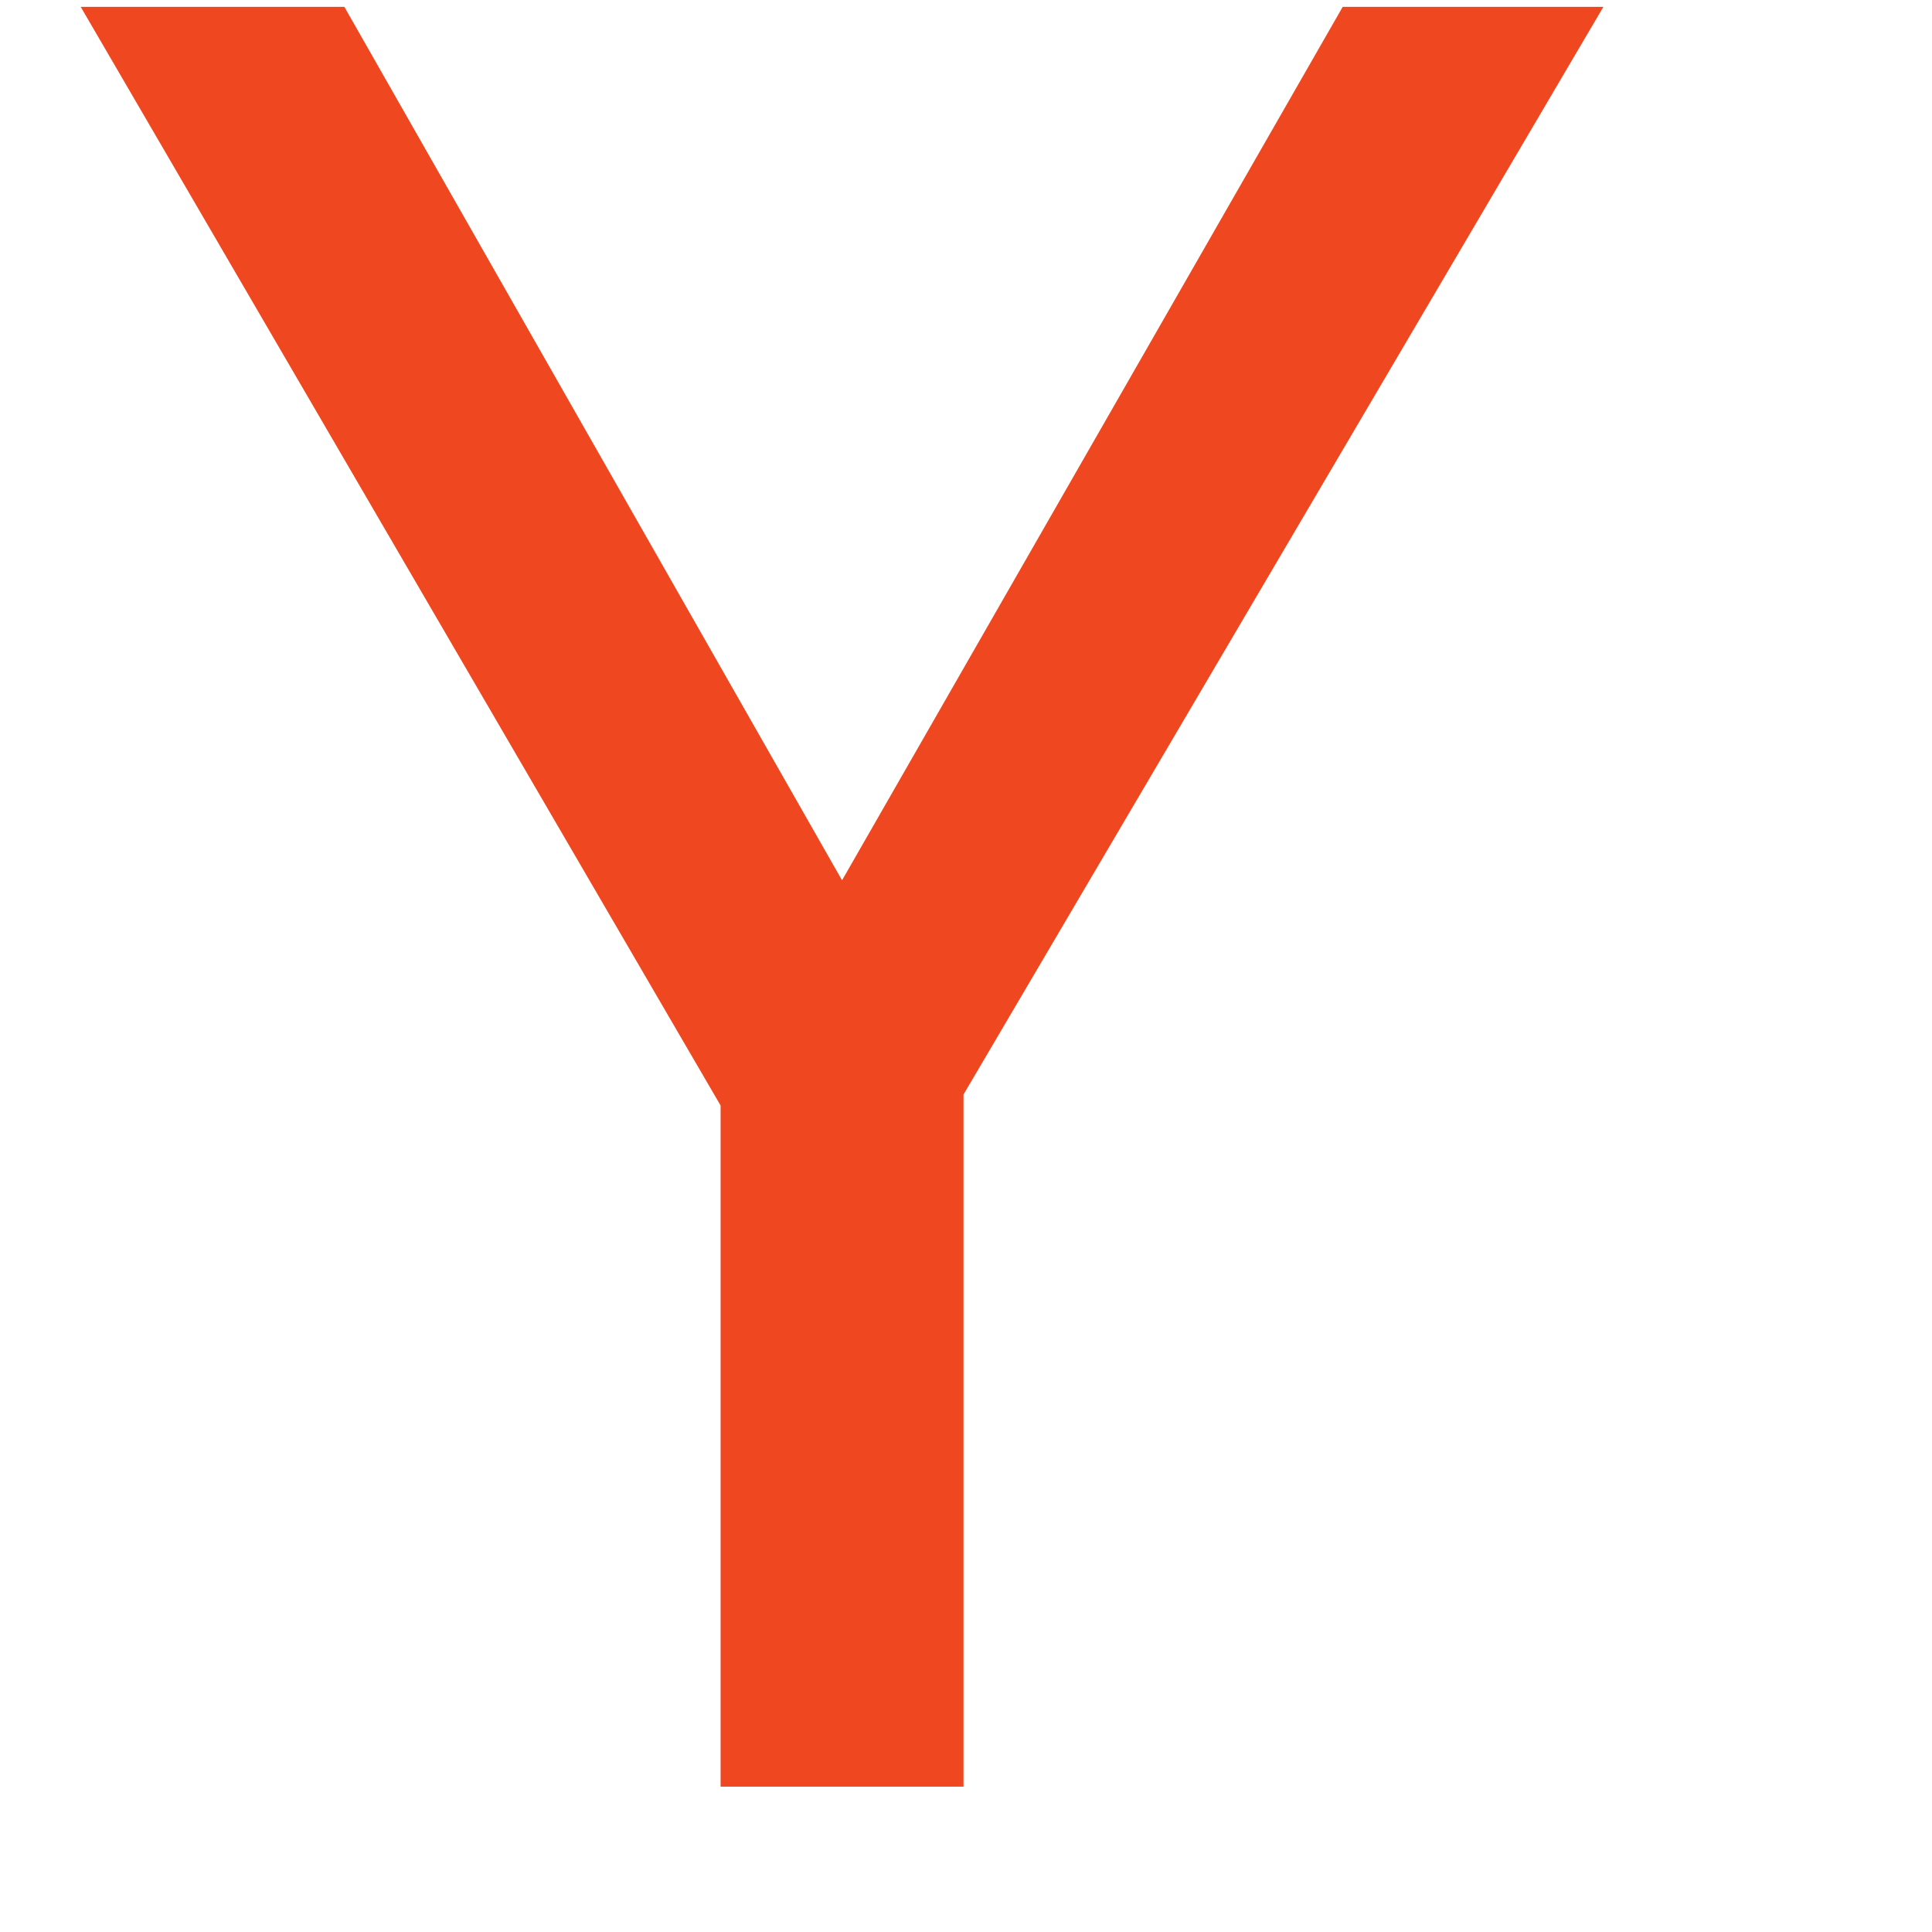
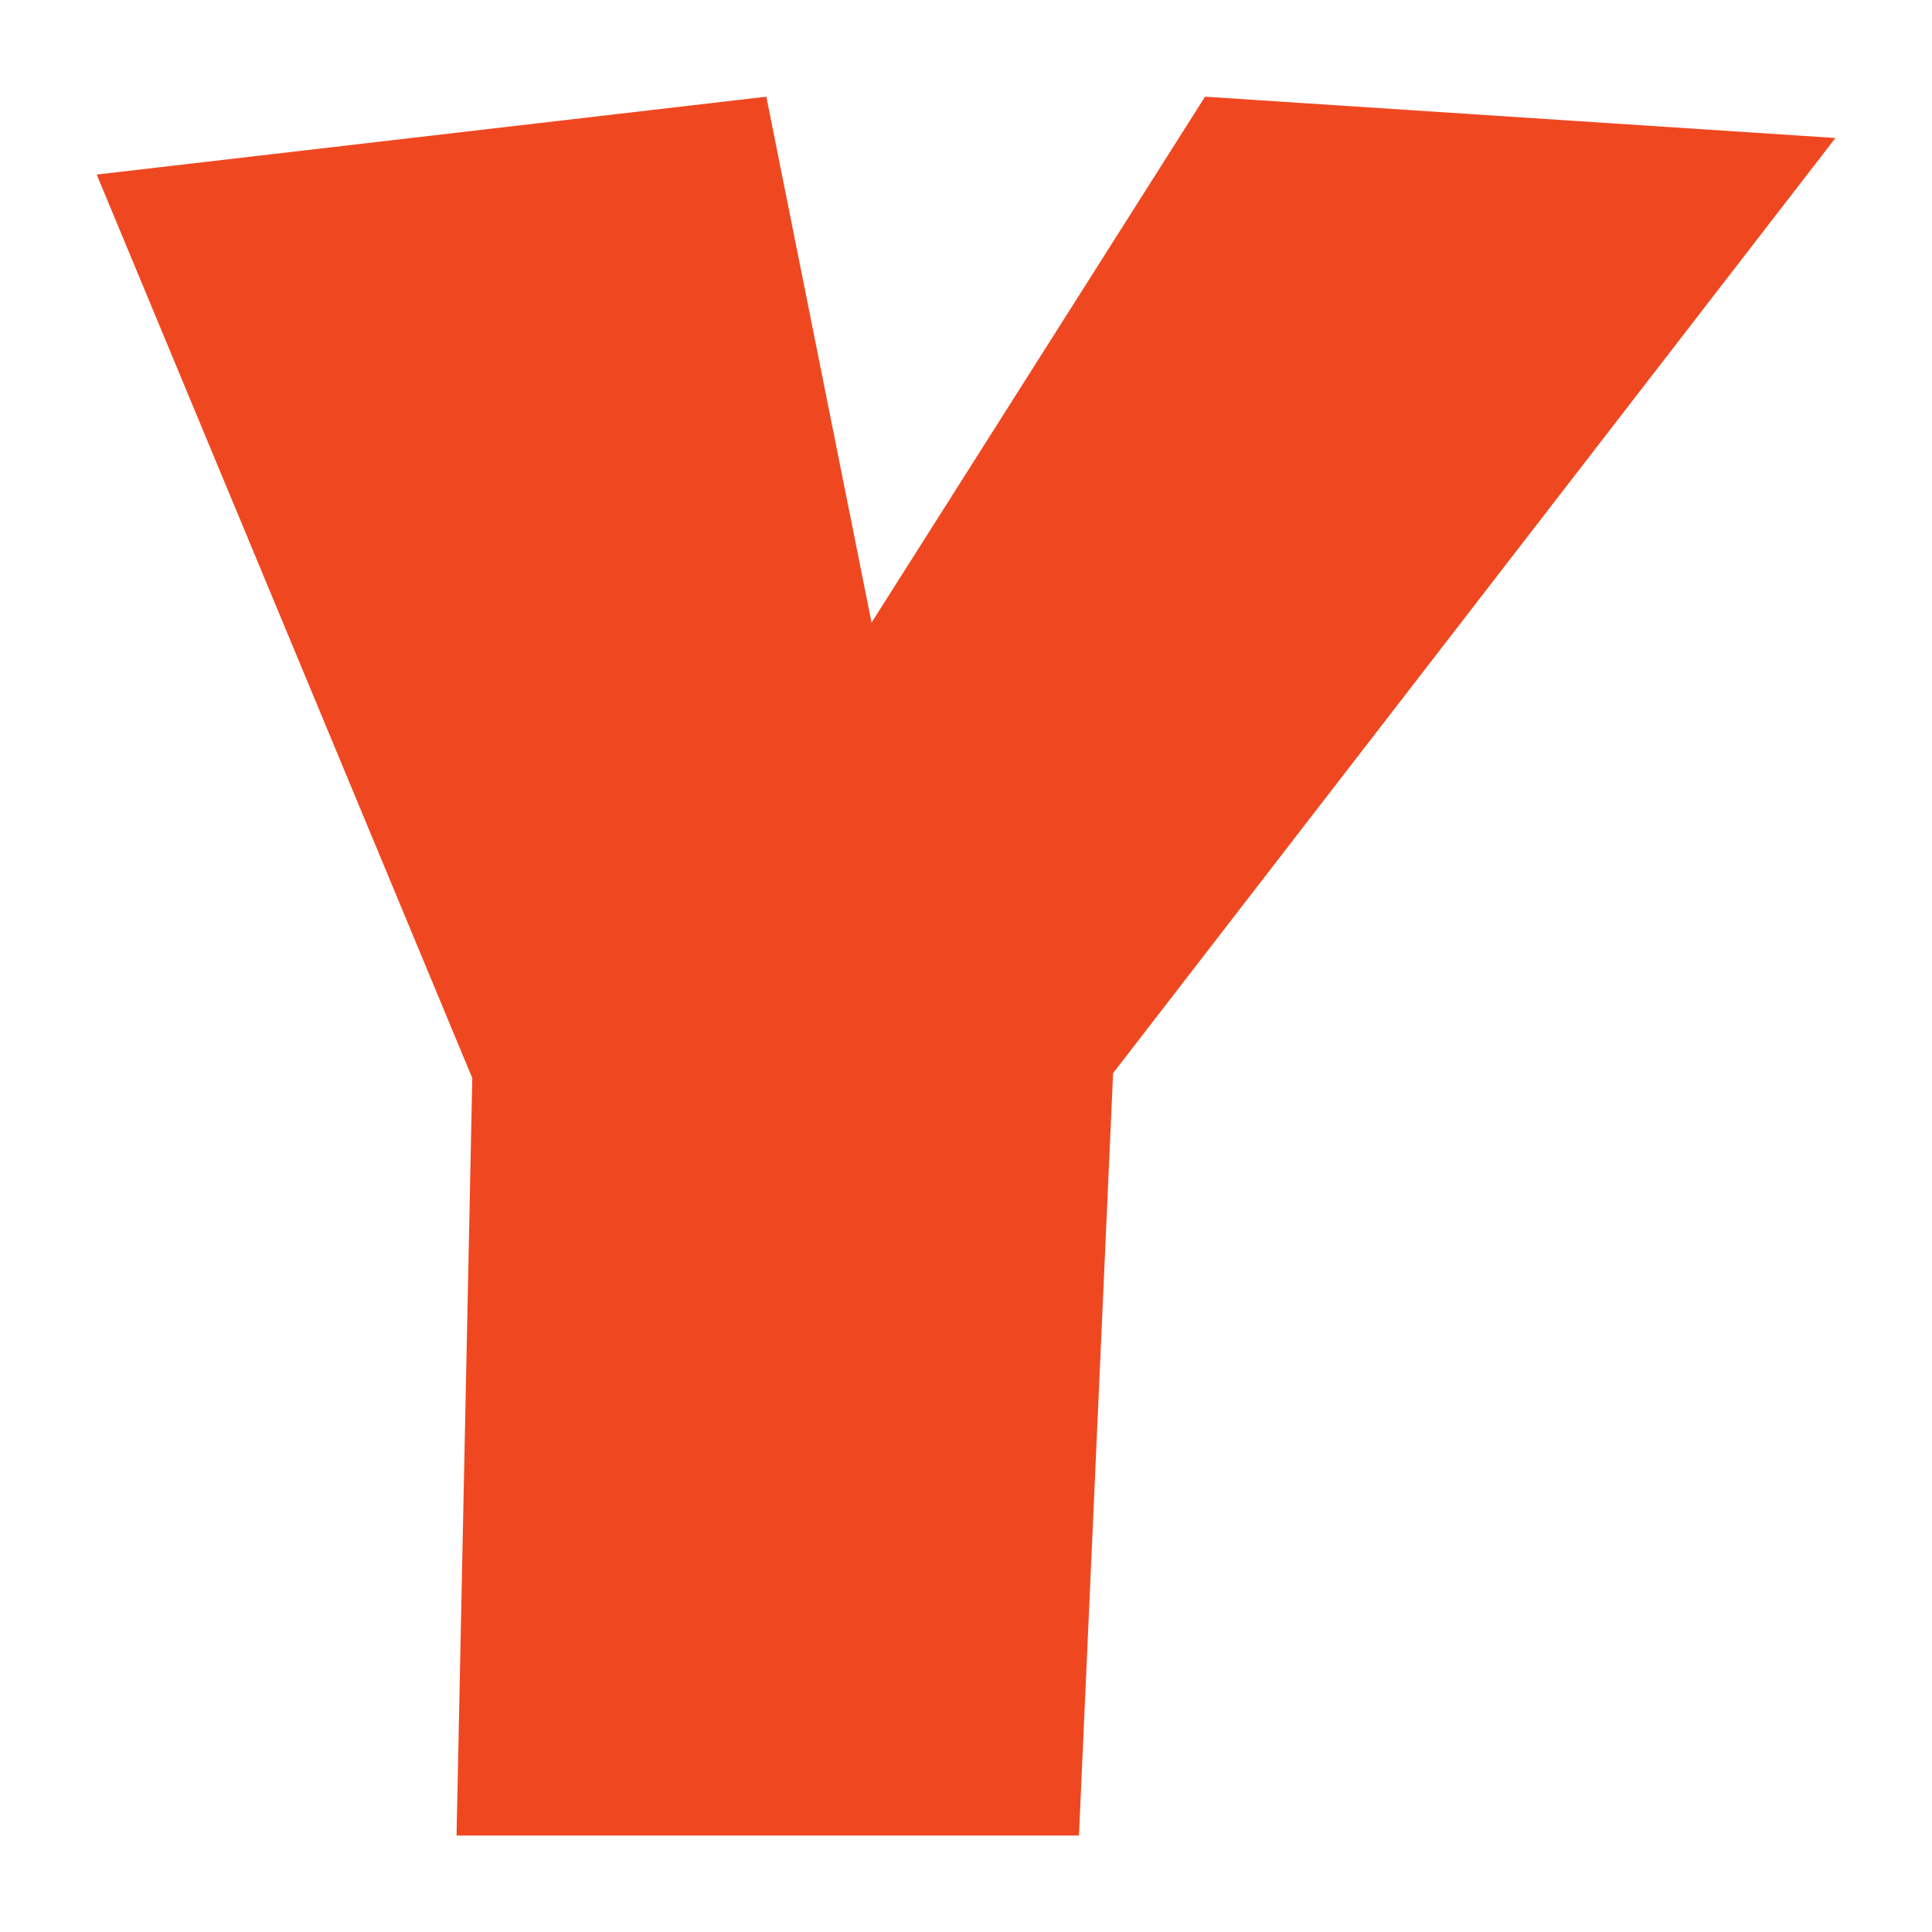
- <svg xmlns="http://www.w3.org/2000/svg" width="40" height="40" viewBox="0 0 10.583 10.583" version="1.1" id="svg8">
+ <svg xmlns="http://www.w3.org/2000/svg" id="svg8" version="1.1" viewBox="0 0 10.583 10.583" height="40" width="40">
  <defs id="defs2" />
  <g id="layer1">
-     <text transform="scale(1.038534,0.962896)" id="text20" y="10.164" x="0.426" style="font-size:14.187px;line-height:1.25;font-family:'Luckiest Guy';-inkscape-font-specification:'Luckiest Guy';stroke-width:0.355;fill:#ef4821;fill-opacity:1;" xml:space="preserve">
-       <tspan style="stroke-width:0.355;fill:#ef4821;fill-opacity:1;" y="10.164" x="0.426" id="tspan18">Y</tspan>
-     </text>
+     <g style="font-size:14.187px;line-height:1.25;font-family:'Luckiest Guy';-inkscape-font-specification:'Luckiest Guy';fill:#ef4821;fill-opacity:1;stroke-width:0.355" id="text20" transform="scale(1.038534,0.962896)" aria-label="Y">
+       <path id="path841" style="fill:#ef4821;fill-opacity:1;stroke-width:0.355" d="M 9.681,0.785 5.871,6.105 5.691,10.442 H 2.408 L 2.491,6.133 0.51,0.993 4.042,0.55 4.597,3.542 6.356,0.55 Z" />
+     </g>
  </g>
</svg>
